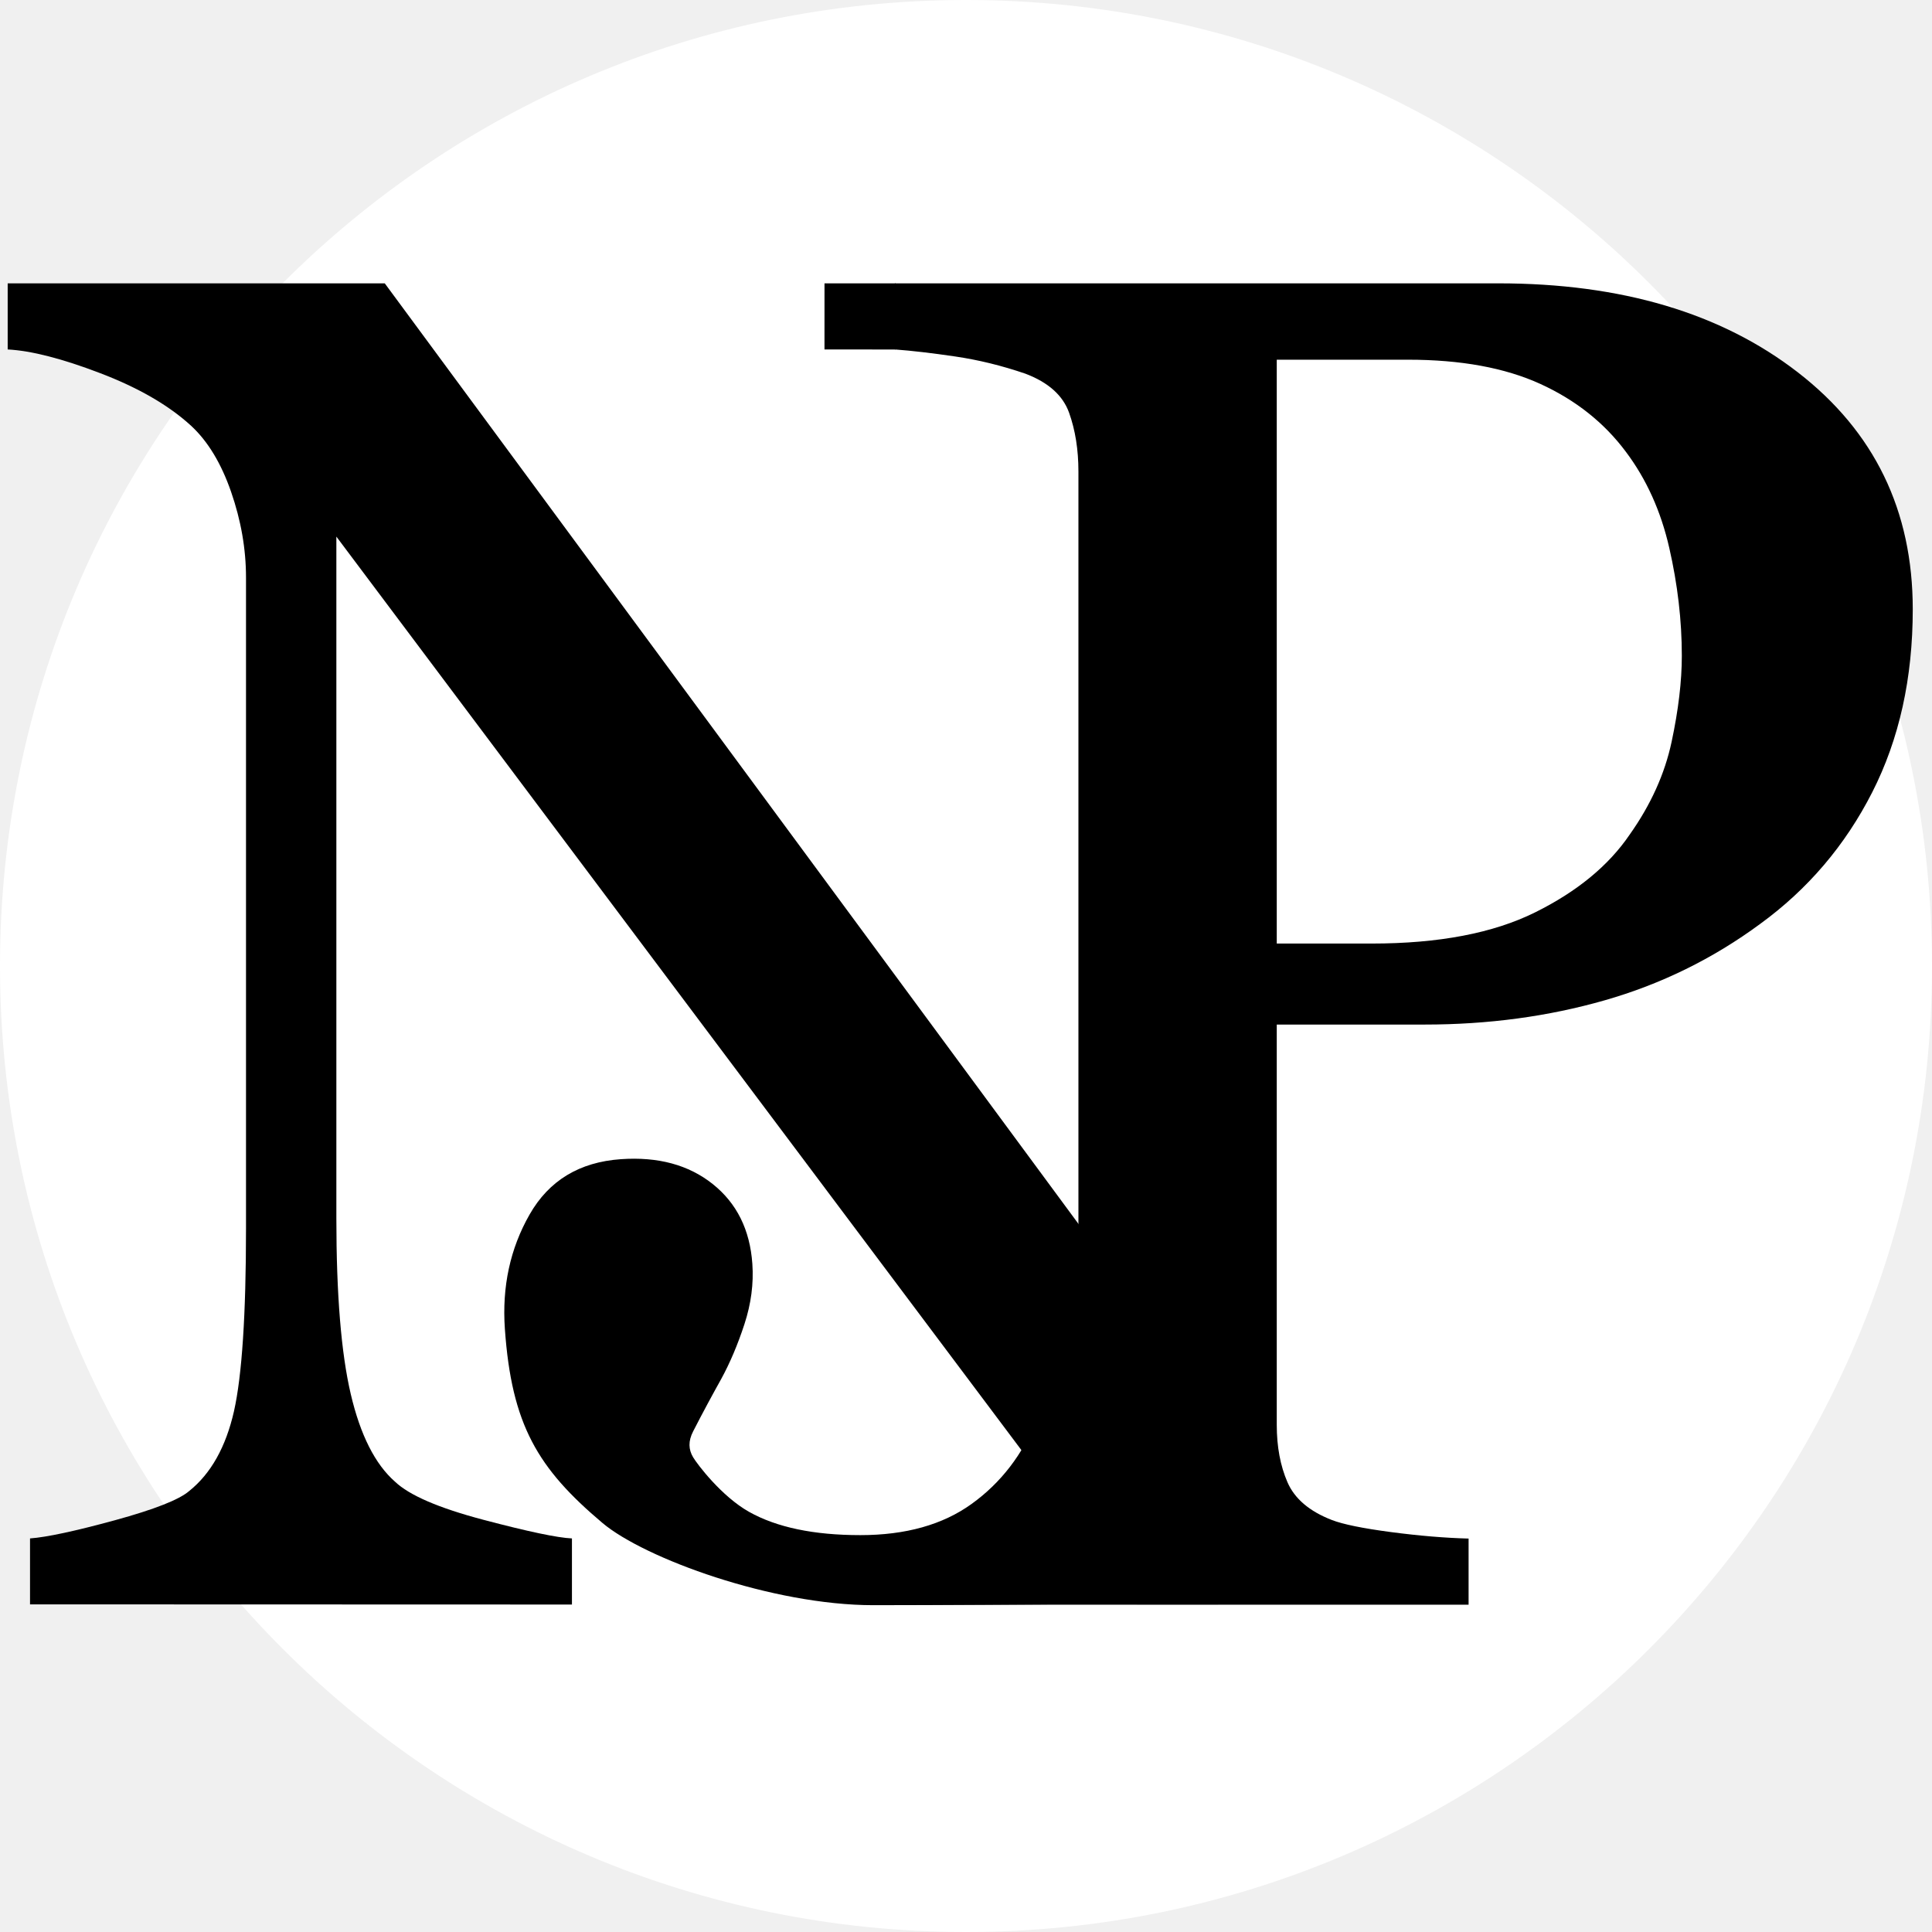
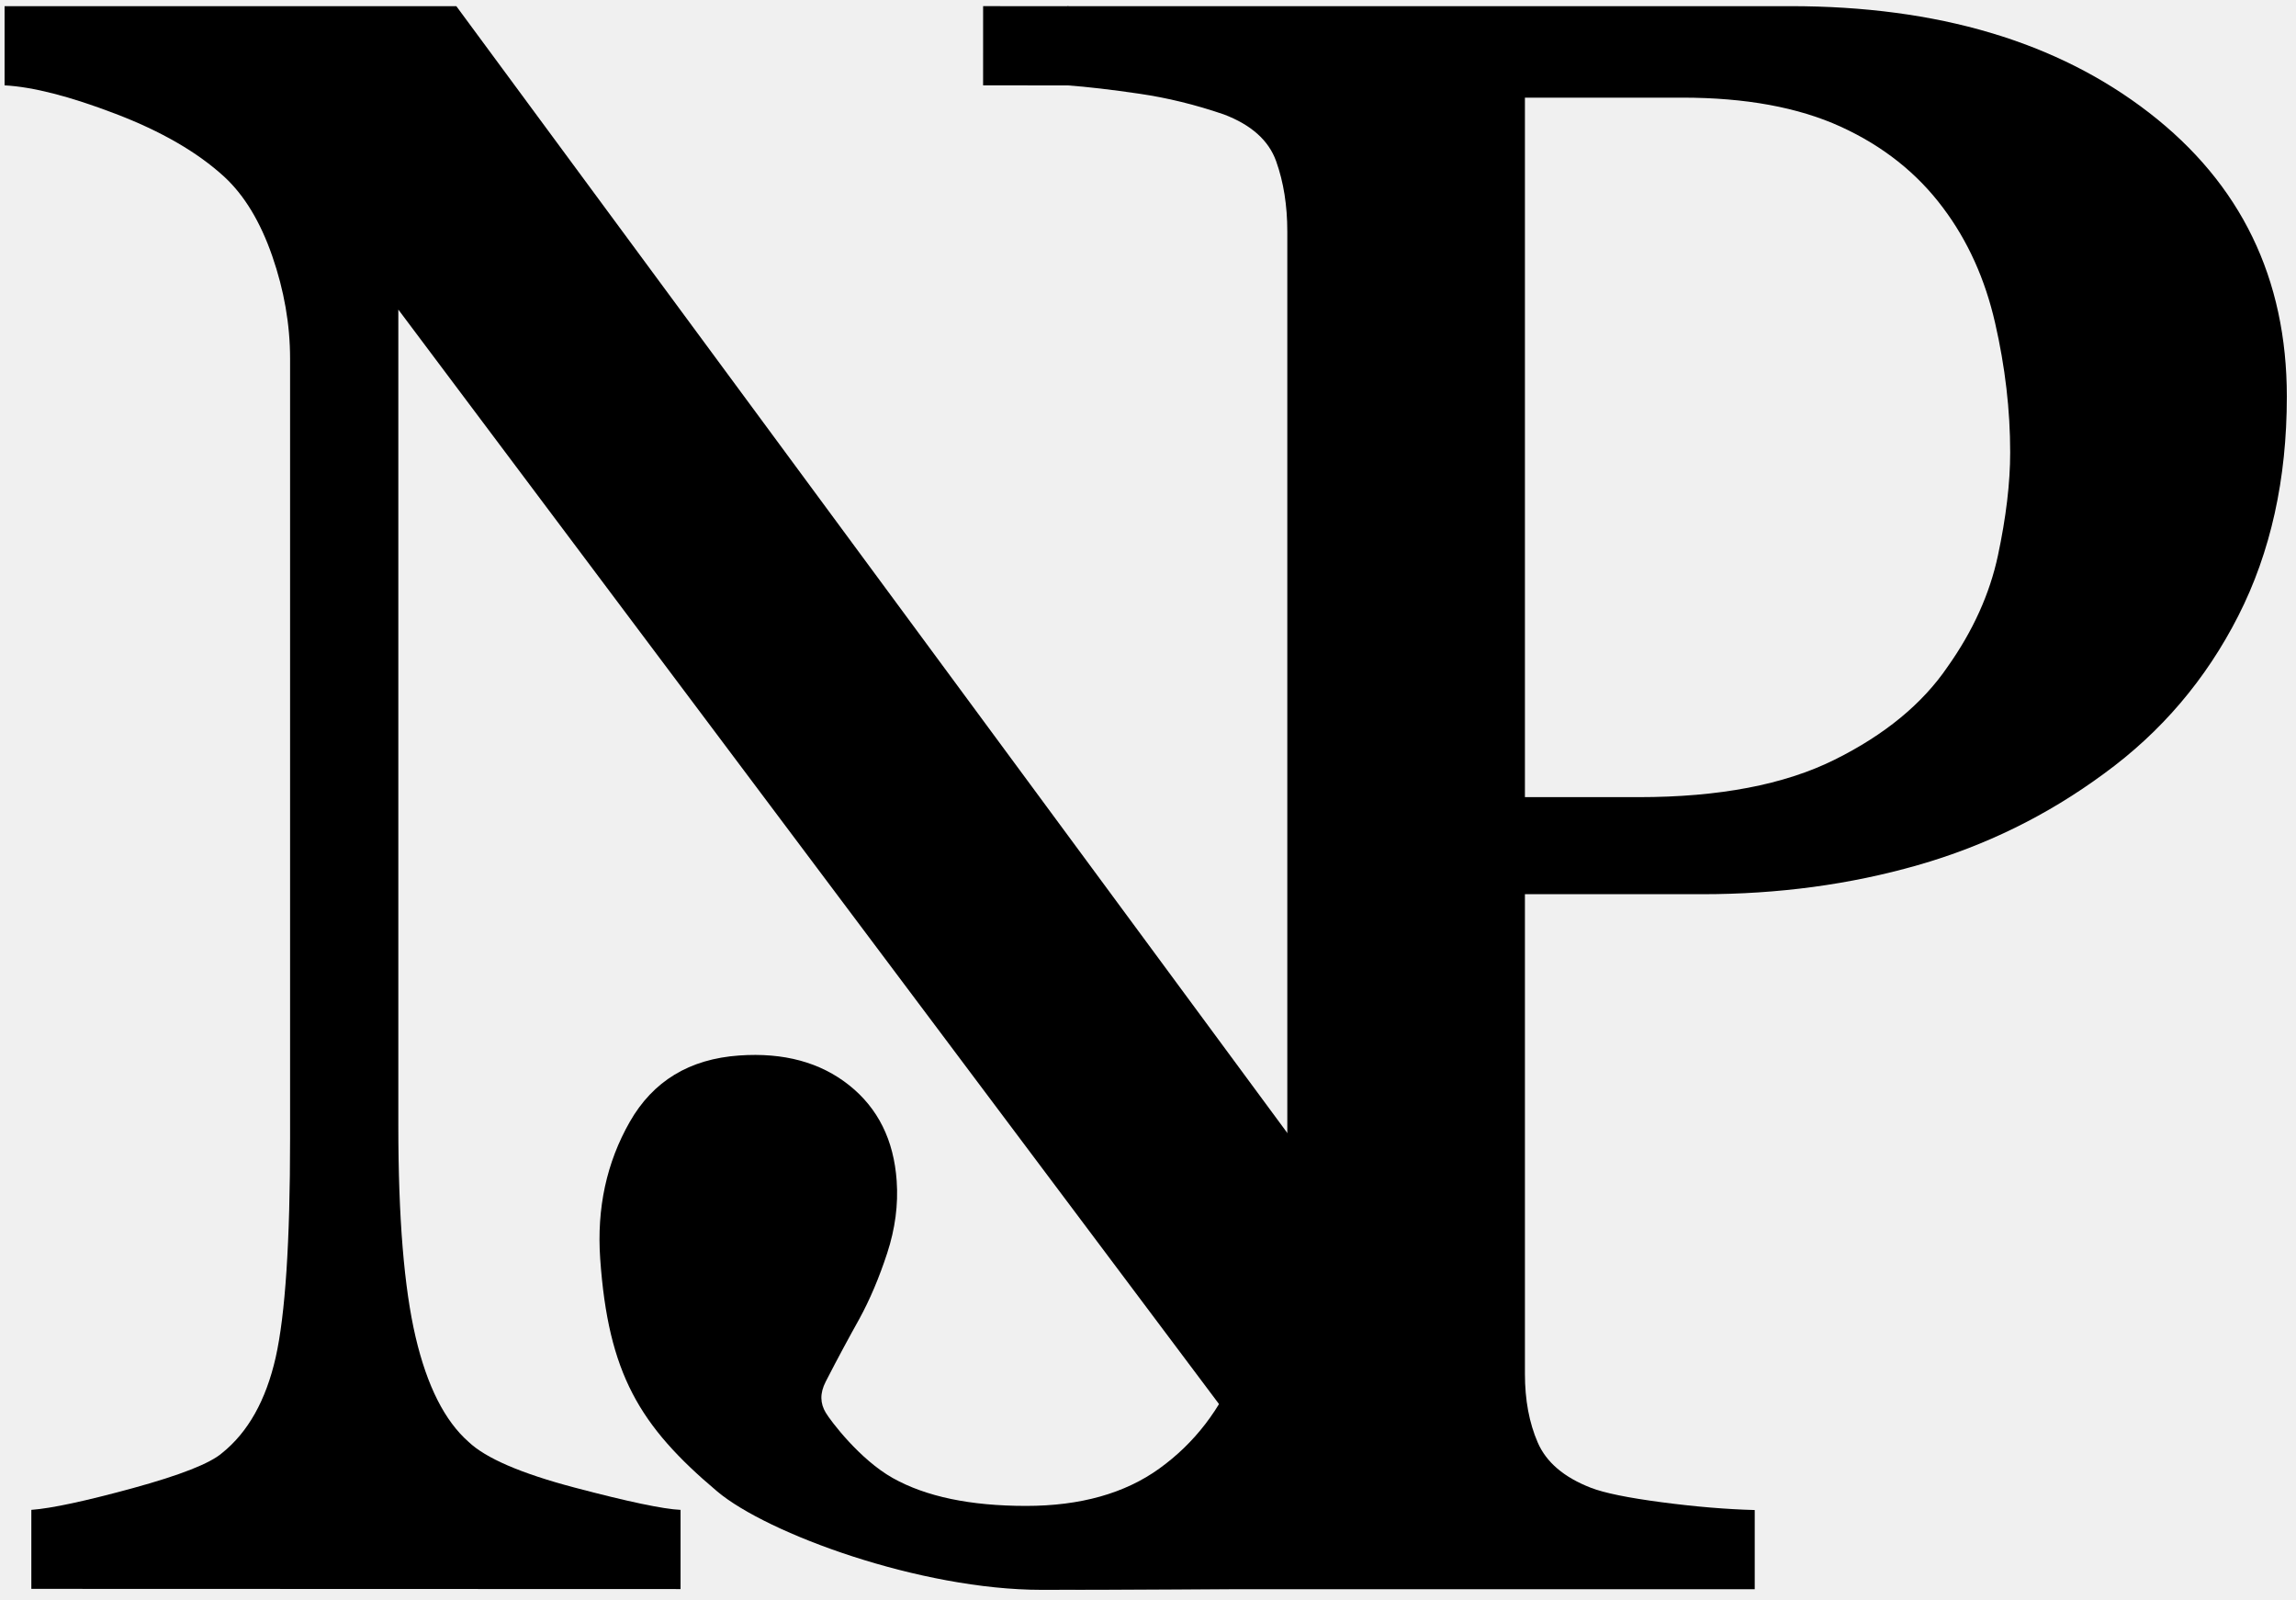
- <svg xmlns="http://www.w3.org/2000/svg" width="100%" height="100%" viewBox="0 0 1000 1000" version="1.1" xml:space="preserve" style="fill-rule:evenodd;clip-rule:evenodd;stroke-linejoin:round;stroke-miterlimit:2;">
-   <circle cx="500" cy="500" r="500" fill="white" />
-   <g transform="matrix(1,0,0,1,-1312,-685)">
+ <svg xmlns="http://www.w3.org/2000/svg" width="100%" height="100%" viewBox="0 0 992 691" version="1.1" xml:space="preserve" style="fill-rule:evenodd;clip-rule:evenodd;stroke-linejoin:round;stroke-miterlimit:2;">
+   <g transform="matrix(1,0,0,1,-1314,-829)">
    <g transform="matrix(5.07223,0,0,5.07223,-4389.47,-3386.7)">
      <path d="M1158.38,857.501L1158.38,927.049C1158.38,934.84 1158.87,940.826 1159.85,945.007C1160.83,949.187 1162.34,952.164 1164.36,953.938C1165.82,955.331 1168.83,956.63 1173.39,957.833C1177.95,959.037 1180.96,959.67 1182.42,959.733L1182.42,966.479L1127.12,966.462L1127.12,959.733C1128.83,959.607 1131.71,958.989 1135.77,957.881C1139.82,956.772 1142.35,955.775 1143.37,954.888C1145.58,953.114 1147.1,950.406 1147.93,946.764C1148.75,943.122 1149.16,936.899 1149.16,928.095L1149.16,861.682C1149.16,858.768 1148.65,855.854 1147.64,852.941C1146.63,850.027 1145.27,847.778 1143.56,846.195C1141.28,844.104 1138.19,842.315 1134.29,840.827C1130.4,839.338 1127.25,838.53 1124.84,838.404L1124.84,831.658L1163.32,831.658L1239.14,934.46L1248.35,966.462L1240.09,966.462" style="fill-rule:nonzero;" />
    </g>
    <g transform="matrix(1,0,0,1,-806.583,-855.421)">
      <path d="M2647.26,2291.01C2647.86,2290.04 2648.38,2289.16 2648.95,2288.16C2649.52,2287.16 2650.07,2286.15 2650.61,2285.12C2651.14,2284.11 2651.66,2283.08 2652.16,2282.03C2653.16,2279.98 2654.1,2277.87 2654.99,2275.72C2656.97,2271.03 2658.79,2266.05 2660.46,2260.76C2661.99,2255.89 2663.39,2250.77 2664.65,2245.39C2666.92,2235.76 2668.76,2225.3 2670.17,2214.02L2765.6,2238.12C2757.08,2261.9 2744.63,2283.11 2728.24,2301.74C2709.29,2323.59 2660.53,2370.84 2660.53,2370.84C2660.53,2370.84 2604.38,2371.26 2570.64,2371.26C2518.26,2371.26 2452.12,2346.98 2430.47,2328.75C2396.89,2300.46 2383.38,2277.87 2379.9,2228.19C2378.38,2206.39 2382.64,2186.69 2392.68,2169.08C2402.72,2151.46 2418.48,2141.91 2439.95,2140.41C2459.19,2139.06 2475.03,2143.35 2487.48,2153.27C2499.93,2163.19 2506.77,2176.96 2508,2194.59C2508.72,2204.85 2507.35,2215.25 2503.9,2225.8C2500.45,2236.35 2496.45,2245.81 2491.88,2254.18C2487.58,2261.89 2482.68,2270.89 2477.35,2281.29C2474.72,2286.4 2474.96,2290.72 2477.35,2294.72C2479.43,2298.21 2492,2314.92 2506.3,2322.95C2520.6,2330.98 2539.79,2335 2563.89,2335C2587.35,2335 2606.55,2329.62 2621.49,2318.85C2629.07,2313.39 2635.68,2307 2641.31,2299.68C2642.71,2297.86 2644.05,2295.99 2645.33,2294.05C2645.97,2293.1 2646.66,2292 2647.26,2291.01" style="fill-rule:nonzero;" />
    </g>
    <g transform="matrix(1,0,0,1,490.94,-1016.16)">
      <path d="M1811.1,2016.51C1811.1,2052.18 1804.11,2083.75 1790.13,2111.22C1776.16,2138.69 1756.8,2161.43 1732.06,2179.42C1707.64,2197.41 1680.81,2210.59 1651.57,2218.94C1622.33,2227.3 1591.32,2231.47 1558.55,2231.47L1481.91,2231.47L1481.91,2438.72C1481.91,2449.97 1483.76,2459.85 1487.45,2468.36C1491.15,2476.88 1498.78,2483.38 1510.35,2487.88C1516.13,2490.13 1526.33,2492.22 1540.95,2494.15C1555.57,2496.08 1568.99,2497.2 1581.2,2497.52L1581.2,2531.74L1287.68,2531.74L1287.68,2497.52C1295.39,2496.88 1306.55,2495.76 1321.17,2494.15C1335.79,2492.54 1346,2490.45 1351.78,2487.88C1361.42,2483.71 1368.41,2477.6 1372.74,2469.57C1377.08,2461.53 1379.25,2451.25 1379.25,2438.72L1379.25,1945.18C1379.25,1933.93 1377.64,1923.81 1374.43,1914.82C1371.22,1905.82 1363.67,1899.07 1351.78,1894.57C1339.57,1890.39 1327.44,1887.42 1315.39,1885.66C1303.34,1883.89 1292.98,1882.68 1284.3,1882.04L1284.3,1847.82L1596.62,1847.82C1660.24,1847.82 1711.89,1863.16 1751.58,1893.85C1791.26,1924.54 1811.1,1965.42 1811.1,2016.51ZM1664.58,2133.15C1675.5,2117.73 1682.73,2101.74 1686.27,2085.19C1689.8,2068.64 1691.57,2053.78 1691.57,2040.61C1691.57,2022.3 1689.4,2003.66 1685.06,1984.7C1680.73,1965.74 1673.26,1949.2 1662.65,1935.06C1651.41,1919.96 1636.62,1908.23 1618.31,1899.87C1600,1891.52 1577.18,1887.34 1549.87,1887.34L1481.91,1887.34L1481.91,2189.54L1531.07,2189.54C1565.78,2189.54 1593.97,2184.16 1615.66,2173.39C1637.35,2162.63 1653.65,2149.22 1664.58,2133.15Z" style="fill-rule:nonzero;" />
    </g>
    <g transform="matrix(0.999843,0.000256332,-0.000256332,0.999843,0.867125,-0.316791)">
      <path d="M1775.24,865.903L1738.38,865.878L1738.38,831.658L1775.24,831.658" />
    </g>
  </g>
</svg>
